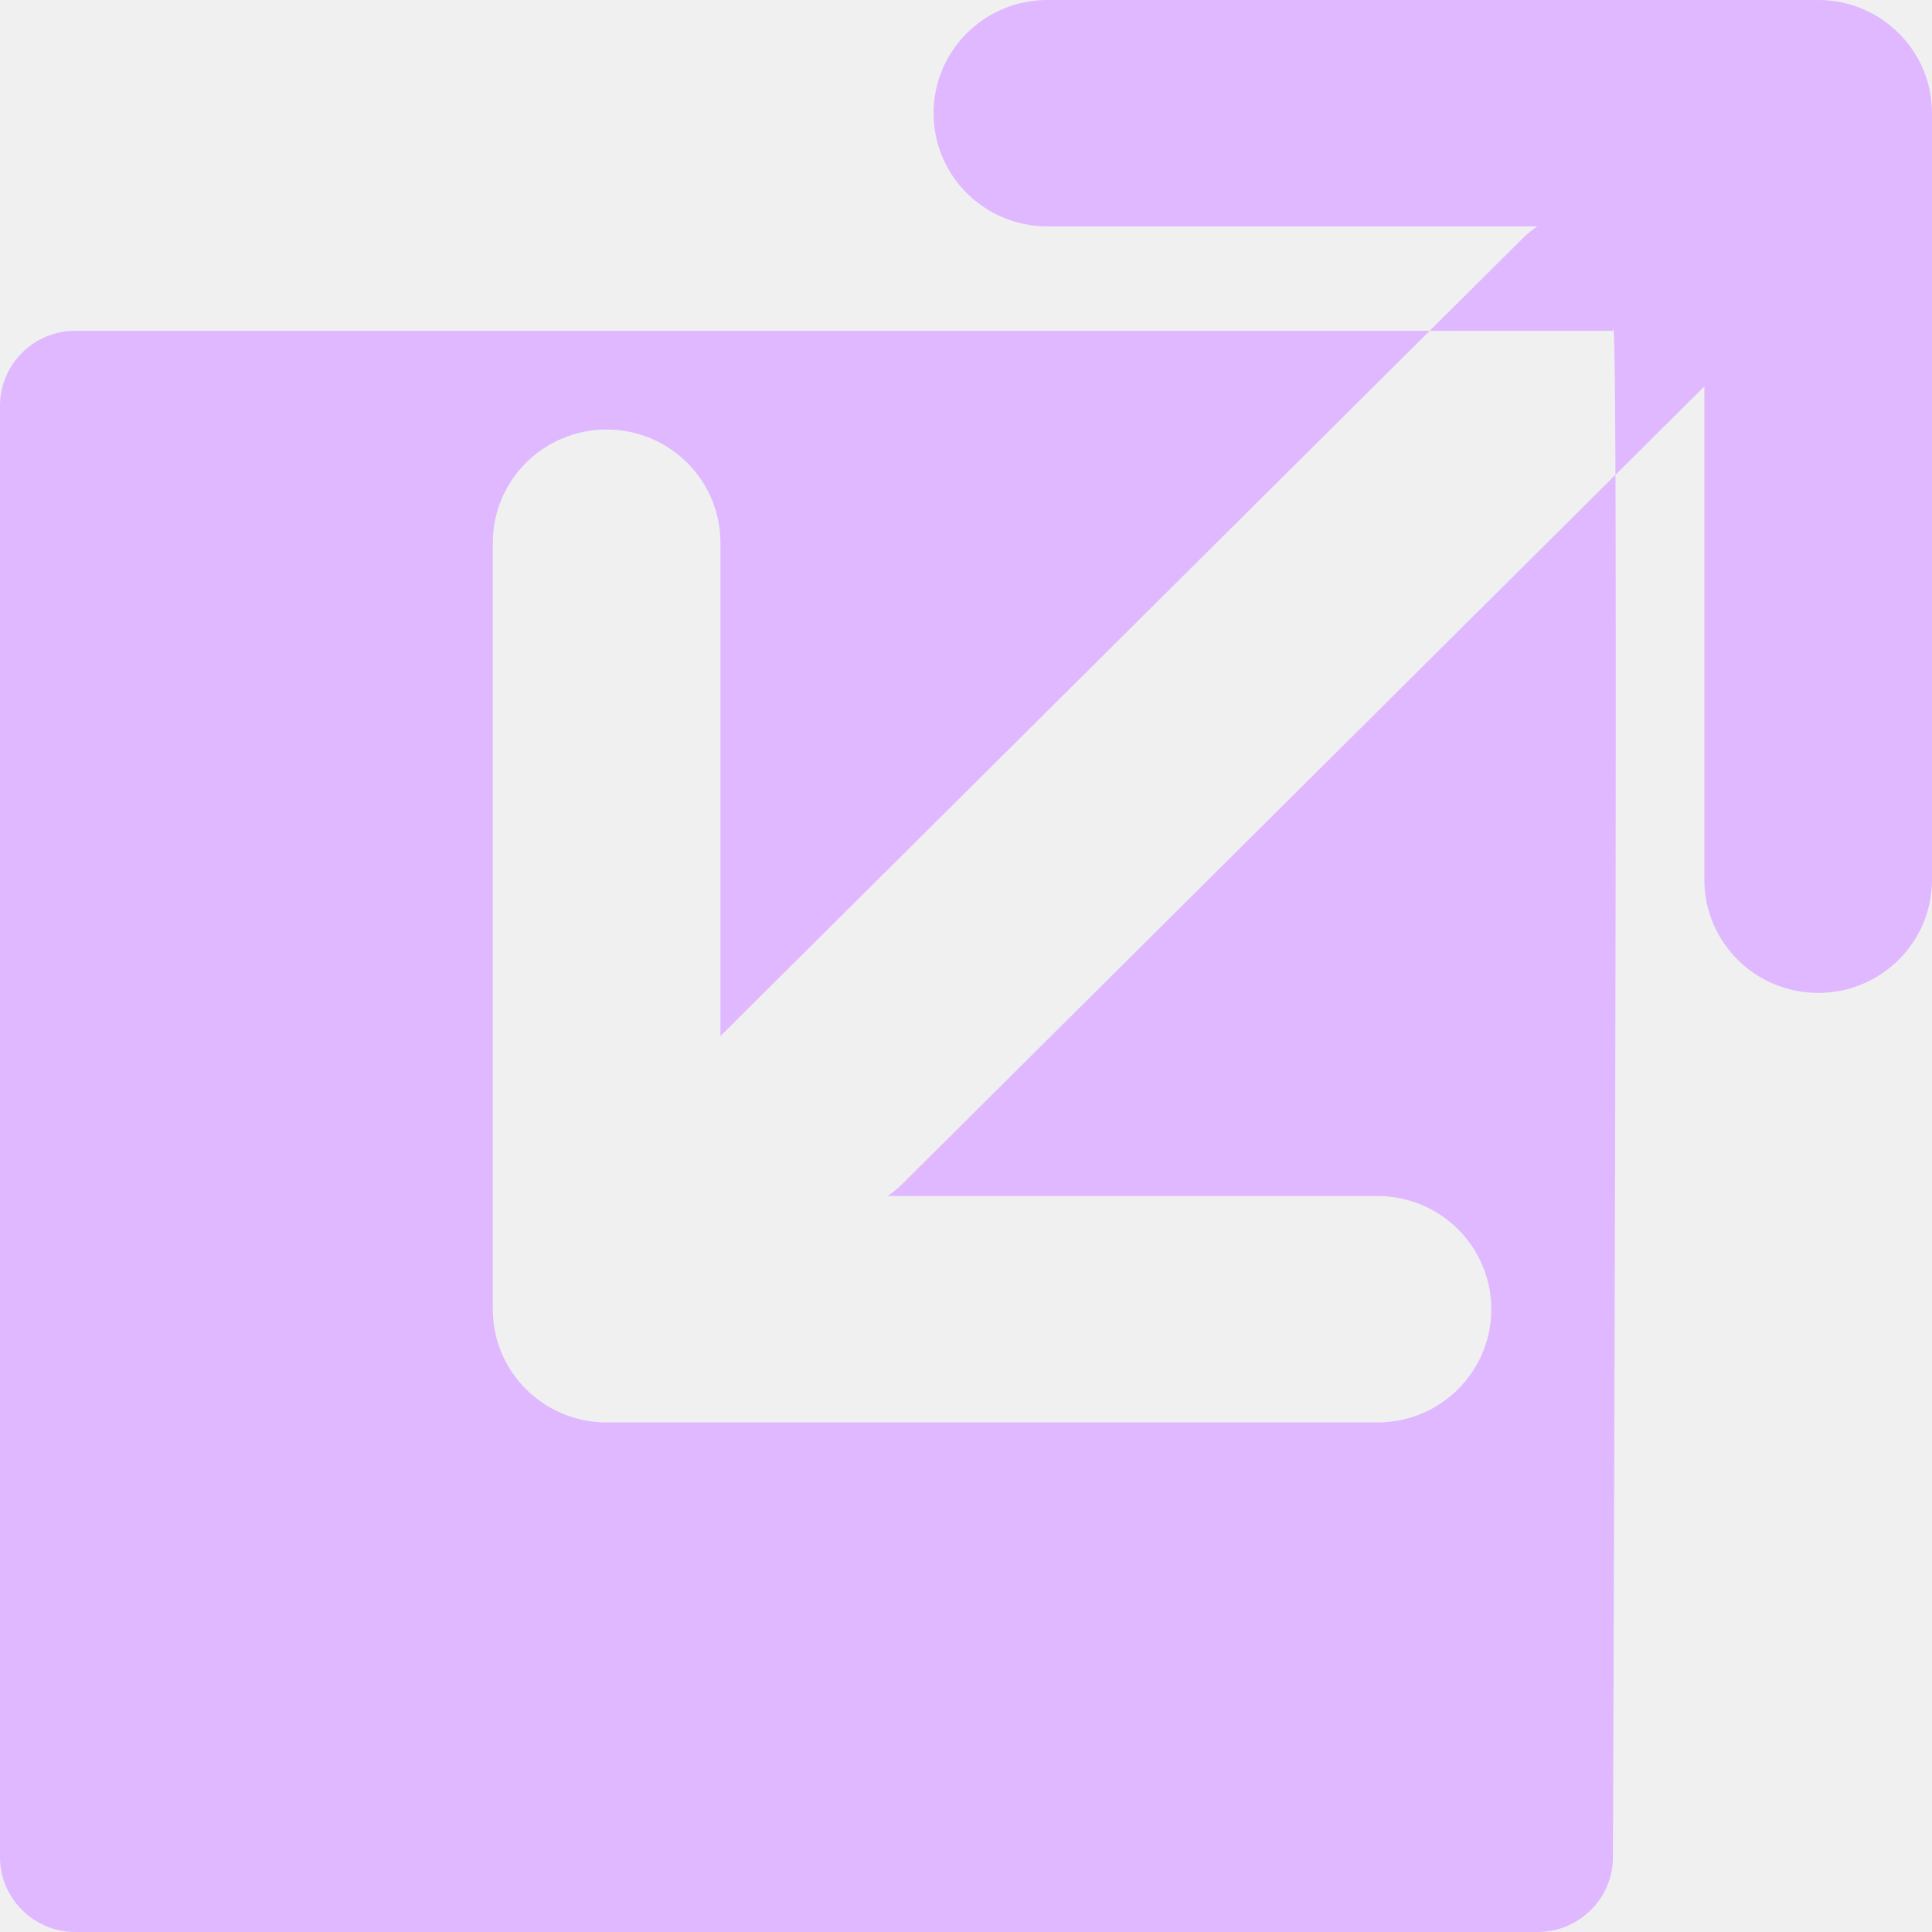
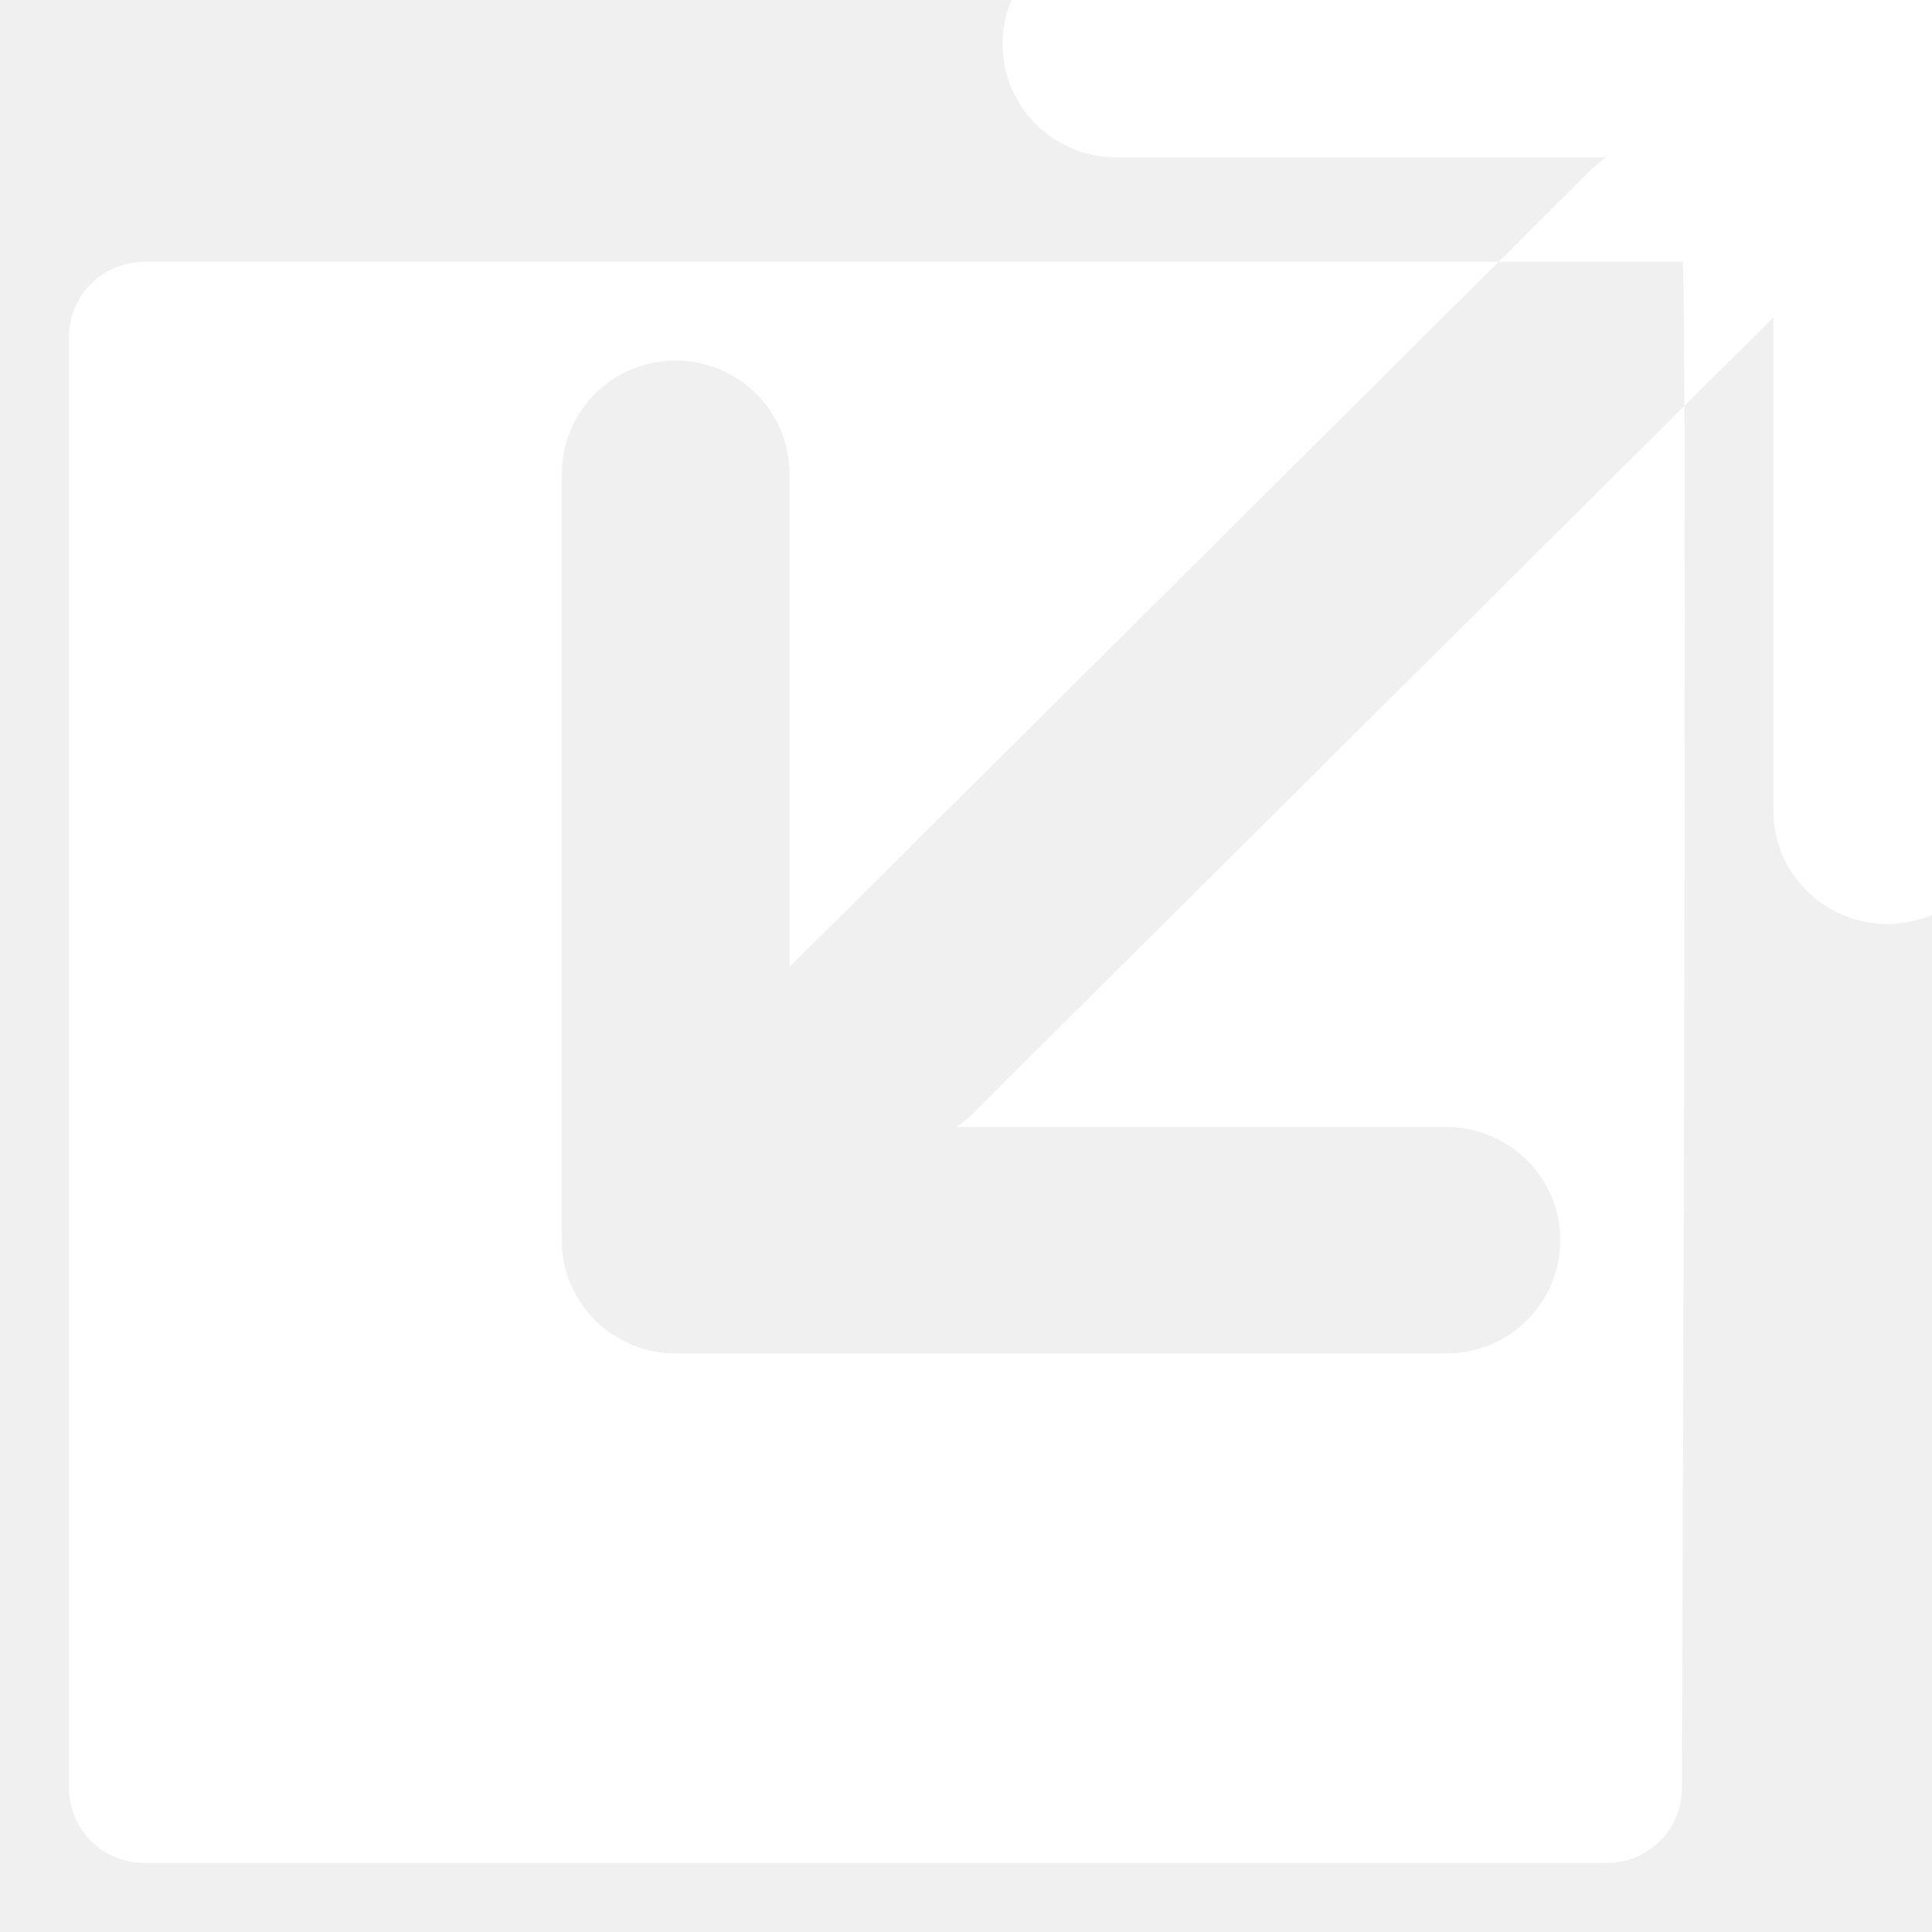
<svg xmlns="http://www.w3.org/2000/svg" xmlns:xlink="http://www.w3.org/1999/xlink" width="28px" height="28px" viewBox="0 0 28 28" version="1.1">
  <defs>
    <polygon id="path-1" points="2.09912803e-16 0 30 0 30 30 2.09912803e-16 30" />
  </defs>
-   <g id="isometric" stroke="none" stroke-width="1" fill="none" fill-rule="evenodd">
-     <g id="Group-3" transform="translate(-2, 0)">
-       <mask id="mask-2" fill="white">
-         <use xlink:href="#path-1" />
-       </mask>
-       <g id="Clip-2" />
-       <path d="M28.351,0 L17.179,0 C16.268,0 15.53,0.734 15.53,1.641 C15.53,2.546 16.268,3.281 17.179,3.281 L24.279,3.281 C24.21,3.33 24.142,3.381 24.08,3.442 L12.441,15.015 L12.441,7.865 C12.441,6.959 11.703,6.225 10.792,6.225 C10.337,6.225 9.924,6.408 9.625,6.705 C9.327,7.003 9.142,7.412 9.142,7.865 L9.142,18.975 C9.142,19.881 9.881,20.615 10.792,20.615 L21.964,20.615 C22.875,20.615 23.613,19.881 23.613,18.975 C23.613,18.069 22.875,17.334 21.964,17.334 L14.865,17.334 C14.933,17.285 15.001,17.235 15.063,17.173 L26.701,5.6 L26.701,12.75 C26.701,13.656 27.439,14.39 28.35,14.39 C28.806,14.39 29.218,14.207 29.517,13.91 C29.815,13.613 30,13.203 30,12.75 L30,1.64 C30.001,0.735 29.262,0 28.351,0 L28.351,0 Z M25.376,4.794 L3.092,4.794 C2.49,4.794 2,5.281 2,5.879 L2,26.916 C2,27.513 2.49,28 3.092,28 L24.284,28 C24.886,28 25.376,27.513 25.376,26.916 C25.431,11.603 25.431,4.23 25.376,4.794 Z" id="Fill-1" fill="#E0B8FF" mask="url(#mask-2)" />
+   <g id="改蓝色" stroke="none" stroke-width="1" fill="none" fill-rule="evenodd">
+     <g id="01-blue-landscape" transform="translate(-445, -1418)">
+       <g id="isometric" transform="translate(444, 1417)">
+         <g id="Group-3">
+           <mask id="mask-2" fill="white">
+             <use xlink:href="#path-1" />
+           </mask>
+           <g id="Clip-2" />
+           <path d="M28.351,0 L17.179,0 C16.268,0 15.53,0.734 15.53,1.641 C15.53,2.546 16.268,3.281 17.179,3.281 L24.279,3.281 C24.21,3.33 24.142,3.381 24.08,3.442 L12.441,15.015 L12.441,7.865 C12.441,6.959 11.703,6.225 10.792,6.225 C10.337,6.225 9.924,6.408 9.625,6.705 C9.327,7.003 9.142,7.412 9.142,7.865 L9.142,18.975 C9.142,19.881 9.881,20.615 10.792,20.615 L21.964,20.615 C22.875,20.615 23.613,19.881 23.613,18.975 C23.613,18.069 22.875,17.334 21.964,17.334 L14.865,17.334 C14.933,17.285 15.001,17.235 15.063,17.173 L26.701,5.6 L26.701,12.75 C26.701,13.656 27.439,14.39 28.35,14.39 C28.806,14.39 29.218,14.207 29.517,13.91 C29.815,13.613 30,13.203 30,12.75 L30,1.64 C30.001,0.735 29.262,0 28.351,0 L28.351,0 Z M25.376,4.794 L3.092,4.794 C2.49,4.794 2,5.281 2,5.879 L2,26.916 C2,27.513 2.49,28 3.092,28 L24.284,28 C24.886,28 25.376,27.513 25.376,26.916 C25.431,11.603 25.431,4.23 25.376,4.794 Z" id="Fill-1" fill="#FFFFFF" mask="url(#mask-2)" />
+         </g>
+       </g>
    </g>
  </g>
</svg>
